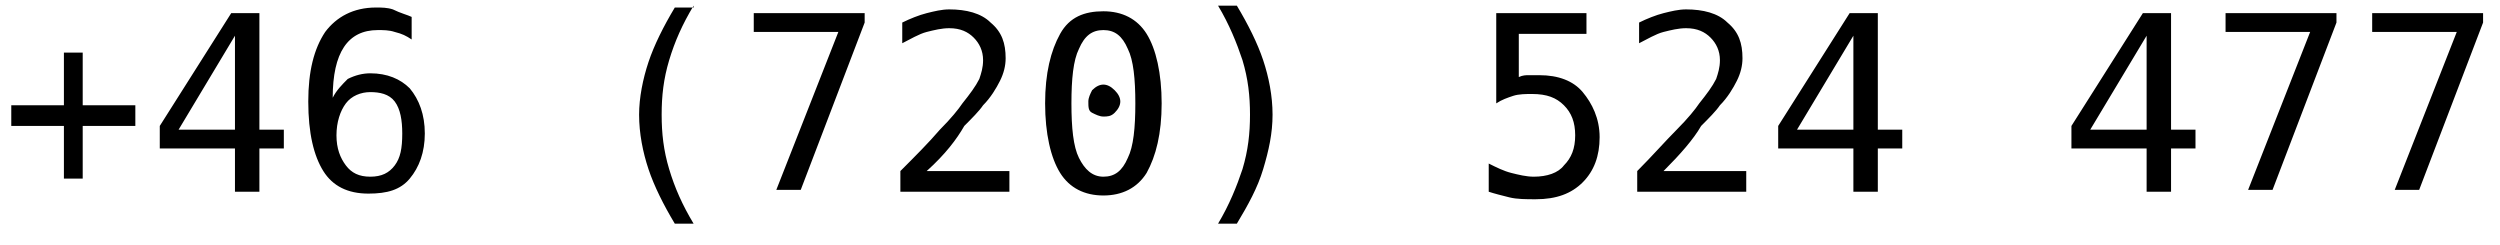
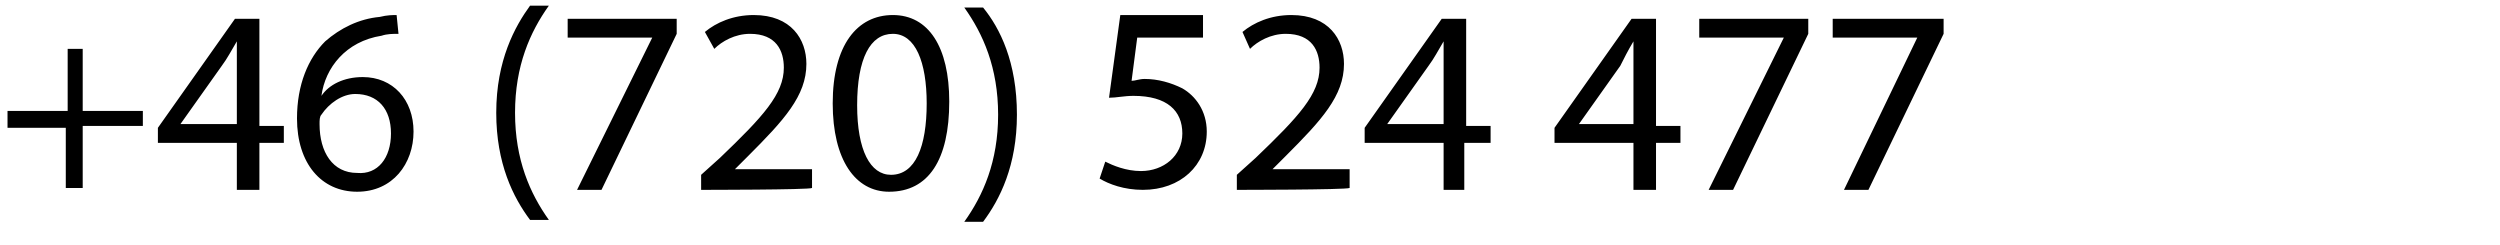
<svg xmlns="http://www.w3.org/2000/svg" version="1.1" x="0" y="0" width="133" height="13" viewBox="0 0 133 13" enable-background="new 0 0 133 13" xml:space="preserve">
-   <path fill="#000000" d="M4.4 2.8v2.8h2.8v1.1H4.4v2.8H3.4V6.7H0.6V5.6h2.8V2.8H4.4zM12.3 0.7h1.5v6.2h1.3v1h-1.3v2.3h-1.3v-2.3H8.5V6.7L12.3 0.7zM12.5 1.9l-3 5h3V1.9zM21.9 0.9v1.2c-0.3-0.2-0.5-0.3-0.9-0.4 -0.3-0.1-0.6-0.1-0.9-0.1 -0.8 0-1.4 0.3-1.8 0.9 -0.4 0.6-0.6 1.5-0.6 2.7 0.2-0.4 0.5-0.7 0.8-1 0.4-0.2 0.8-0.3 1.2-0.3 0.9 0 1.6 0.3 2.1 0.8 0.5 0.6 0.8 1.4 0.8 2.4 0 1-0.3 1.8-0.8 2.4 -0.5 0.6-1.2 0.8-2.2 0.8 -1.1 0-1.9-0.4-2.4-1.2s-0.8-2-0.8-3.7c0-1.6 0.3-2.8 0.9-3.7 0.6-0.8 1.5-1.3 2.7-1.3 0.3 0 0.6 0 0.9 0.1C21.3 0.7 21.7 0.8 21.9 0.9zM19.7 4.9c-0.5 0-1 0.2-1.3 0.6S17.9 6.5 17.9 7.2c0 0.7 0.2 1.2 0.5 1.6s0.7 0.6 1.3 0.6c0.6 0 1-0.2 1.3-0.6 0.3-0.4 0.4-0.9 0.4-1.7 0-0.7-0.1-1.3-0.4-1.7S20.2 4.9 19.7 4.9zM36.9 0.3c-0.6 1-1 1.9-1.3 2.9 -0.3 1-0.4 1.9-0.4 2.9 0 1 0.1 1.9 0.4 2.9 0.3 1 0.7 1.9 1.3 2.9h-1c-0.6-1-1.1-2-1.4-2.9s-0.5-1.9-0.5-2.9c0-0.9 0.2-1.9 0.5-2.8s0.8-1.9 1.4-2.9H36.9zM40 0.7h6v0.5l-3.4 8.9h-1.3l3.3-8.4h-4.5V0.7zM49.3 9.1h4.4v1.1h-5.8V9.1C48.7 8.3 49.4 7.6 50 6.9c0.6-0.6 1-1.1 1.2-1.4 0.4-0.5 0.7-0.9 0.9-1.3 0.1-0.3 0.2-0.6 0.2-1 0-0.5-0.2-0.9-0.5-1.2 -0.3-0.3-0.7-0.5-1.3-0.5 -0.4 0-0.8 0.1-1.2 0.2s-0.9 0.4-1.3 0.6V1.2c0.4-0.2 0.9-0.4 1.3-0.5 0.4-0.1 0.8-0.2 1.2-0.2 0.9 0 1.7 0.2 2.2 0.7 0.6 0.5 0.8 1.1 0.8 1.9 0 0.4-0.1 0.8-0.3 1.2 -0.2 0.4-0.5 0.9-0.9 1.3 -0.2 0.3-0.6 0.7-1 1.1C50.9 7.4 50.3 8.2 49.3 9.1zM58.7 0.6c1 0 1.8 0.4 2.3 1.2 0.5 0.8 0.8 2.1 0.8 3.7 0 1.6-0.3 2.8-0.8 3.7 -0.5 0.8-1.3 1.2-2.3 1.2s-1.8-0.4-2.3-1.2c-0.5-0.8-0.8-2.1-0.8-3.7 0-1.6 0.3-2.8 0.8-3.7S57.7 0.6 58.7 0.6zM58.7 1.6c-0.6 0-1 0.3-1.3 1 -0.3 0.6-0.4 1.6-0.4 2.9 0 1.3 0.1 2.3 0.4 2.9 0.3 0.6 0.7 1 1.3 1 0.6 0 1-0.3 1.3-1 0.3-0.6 0.4-1.6 0.4-2.9 0-1.3-0.1-2.3-0.4-2.9C59.7 1.9 59.3 1.6 58.7 1.6zM57.9 5.4c0-0.2 0.1-0.4 0.2-0.6 0.2-0.2 0.4-0.3 0.6-0.3 0.2 0 0.4 0.1 0.6 0.3s0.3 0.4 0.3 0.6c0 0.2-0.1 0.4-0.3 0.6 -0.2 0.2-0.4 0.2-0.6 0.2 -0.2 0-0.4-0.1-0.6-0.2C57.9 5.9 57.9 5.7 57.9 5.4zM64.8 0.3h1c0.6 1 1.1 2 1.4 2.9s0.5 1.9 0.5 2.9c0 1-0.2 1.9-0.5 2.9 -0.3 1-0.8 1.9-1.4 2.9h-1c0.6-1 1-2 1.3-2.9 0.3-1 0.4-1.9 0.4-2.9 0-1-0.1-1.9-0.4-2.9C65.8 2.3 65.4 1.3 64.8 0.3zM79.6 0.7h4.8v1.1h-3.6v2.3c0.2-0.1 0.4-0.1 0.5-0.1 0.2 0 0.4 0 0.6 0 1 0 1.8 0.3 2.3 0.9s0.9 1.4 0.9 2.4c0 1-0.3 1.8-0.9 2.4 -0.6 0.6-1.4 0.9-2.5 0.9 -0.5 0-1 0-1.4-0.1 -0.4-0.1-0.8-0.2-1.1-0.3V8.7c0.4 0.2 0.8 0.4 1.2 0.5s0.8 0.2 1.2 0.2c0.7 0 1.3-0.2 1.6-0.6 0.4-0.4 0.6-0.9 0.6-1.6 0-0.7-0.2-1.2-0.6-1.6 -0.4-0.4-0.9-0.6-1.7-0.6 -0.3 0-0.7 0-1 0.1 -0.3 0.1-0.6 0.2-0.9 0.4V0.7zM88.5 9.1h4.4v1.1h-5.8V9.1c0.8-0.8 1.5-1.6 2.1-2.2 0.6-0.6 1-1.1 1.2-1.4 0.4-0.5 0.7-0.9 0.9-1.3 0.1-0.3 0.2-0.6 0.2-1 0-0.5-0.2-0.9-0.5-1.2 -0.3-0.3-0.7-0.5-1.3-0.5 -0.4 0-0.8 0.1-1.2 0.2s-0.9 0.4-1.3 0.6V1.2c0.4-0.2 0.9-0.4 1.3-0.5 0.4-0.1 0.8-0.2 1.2-0.2 0.9 0 1.7 0.2 2.2 0.7 0.6 0.5 0.8 1.1 0.8 1.9 0 0.4-0.1 0.8-0.3 1.2 -0.2 0.4-0.5 0.9-0.9 1.3 -0.2 0.3-0.6 0.7-1 1.1C90.1 7.4 89.4 8.2 88.5 9.1zM98.4 0.7h1.5v6.2h1.3v1h-1.3v2.3h-1.3v-2.3h-4V6.7L98.4 0.7zM98.6 1.9l-3 5h3V1.9zM114 0.7h1.5v6.2h1.3v1h-1.3v2.3h-1.3v-2.3h-4V6.7L114 0.7zM114.2 1.9l-3 5h3V1.9zM118.3 0.7h6v0.5l-3.4 8.9h-1.3l3.3-8.4h-4.5V0.7zM126.1 0.7h6v0.5l-3.4 8.9h-1.3l3.3-8.4h-4.5V0.7z" />
+   <path fill="#000000" d="M4.4 2.6v3.3h3.2v0.8H4.4v3.3H3.5V6.8H0.4V5.9h3.2V2.6H4.4zM12.6 10.1V7.6h-4.2V6.8l4.1-5.8h1.3v5.7h1.3V7.6h-1.3v2.5H12.6zM12.6 6.6v-3c0-0.5 0-1 0-1.4h0C12.3 2.7 12.1 3.1 11.8 3.5L9.6 6.6v0h3V6.6zM21.2 1.8c-0.3 0-0.6 0-0.9 0.1 -1.9 0.3-3 1.7-3.2 3.2h0c0.4-0.6 1.2-1 2.2-1 1.6 0 2.7 1.2 2.7 2.9 0 1.7-1.1 3.2-3 3.2 -1.9 0-3.2-1.5-3.2-3.9 0-1.8 0.6-3.2 1.5-4.1 0.8-0.7 1.8-1.2 2.9-1.3 0.4-0.1 0.7-0.1 0.9-0.1L21.2 1.8 21.2 1.8zM20.8 7.1c0-1.3-0.7-2.1-1.9-2.1 -0.7 0-1.4 0.5-1.8 1.1 -0.1 0.1-0.1 0.3-0.1 0.5 0 1.5 0.7 2.6 2 2.6C20.1 9.3 20.8 8.4 20.8 7.1zM29.2 0.3c-1 1.4-1.8 3.2-1.8 5.7 0 2.5 0.8 4.3 1.8 5.7h-1c-0.9-1.2-1.8-3-1.8-5.7 0-2.8 1-4.6 1.8-5.7C28.2 0.3 29.2 0.3 29.2 0.3zM36 1v0.8l-4 8.3h-1.3l4-8.1V2h-4.5V1H36zM37.3 10.1V9.3l1-0.9c2.3-2.2 3.4-3.4 3.4-4.8 0-0.9-0.4-1.8-1.8-1.8 -0.8 0-1.5 0.4-1.9 0.8L37.5 1.7c0.6-0.5 1.5-0.9 2.6-0.9 2 0 2.8 1.3 2.8 2.6 0 1.7-1.2 3-3.1 4.9l-0.7 0.7v0h4.1v1C43.1 10.1 37.3 10.1 37.3 10.1zM50.5 5.4c0 3.1-1.1 4.8-3.2 4.8 -1.8 0-3-1.7-3-4.7 0-3.1 1.3-4.7 3.2-4.7C49.4 0.8 50.5 2.5 50.5 5.4zM45.6 5.6c0 2.4 0.7 3.7 1.8 3.7 1.3 0 1.9-1.5 1.9-3.8 0-2.2-0.6-3.7-1.8-3.7C46.3 1.8 45.6 3.1 45.6 5.6zM51.3 11.8c1-1.4 1.8-3.2 1.8-5.7 0-2.5-0.8-4.3-1.8-5.7h1c0.9 1.1 1.8 2.9 1.8 5.7 0 2.7-0.9 4.5-1.8 5.7L51.3 11.8 51.3 11.8zM64 2h-3.5l-0.3 2.3c0.2 0 0.4-0.1 0.7-0.1 0.7 0 1.4 0.2 2 0.5 0.7 0.4 1.3 1.2 1.3 2.3 0 1.8-1.4 3.1-3.4 3.1 -1 0-1.8-0.3-2.3-0.6l0.3-0.9c0.4 0.2 1.1 0.5 1.9 0.5 1.2 0 2.2-0.8 2.2-2 0-1.2-0.8-2-2.6-2 -0.5 0-0.9 0.1-1.3 0.1l0.6-4.4h4.4L64 2 64 2zM65.8 10.1V9.3l1-0.9c2.3-2.2 3.4-3.4 3.4-4.8 0-0.9-0.4-1.8-1.8-1.8 -0.8 0-1.5 0.4-1.9 0.8l-0.4-0.9c0.6-0.5 1.5-0.9 2.6-0.9 2 0 2.8 1.3 2.8 2.6 0 1.7-1.2 3-3.1 4.9l-0.7 0.7v0h4.1v1C71.6 10.1 65.8 10.1 65.8 10.1zM76.8 10.1V7.6h-4.2V6.8l4.1-5.8h1.3v5.7h1.3V7.6H77.9v2.5H76.8zM76.8 6.6v-3c0-0.5 0-1 0-1.4h0C76.5 2.7 76.3 3.1 76 3.5l-2.2 3.1v0L76.8 6.6 76.8 6.6zM86.9 10.1V7.6h-4.2V6.8l4.1-5.8h1.3v5.7h1.3V7.6H88.1v2.5H86.9zM86.9 6.6v-3c0-0.5 0-1 0-1.4h0C86.6 2.7 86.4 3.1 86.2 3.5l-2.2 3.1v0L86.9 6.6 86.9 6.6zM96.2 1v0.8l-4 8.3h-1.3L94.9 2V2h-4.5V1H96.2zM103.4 1v0.8l-4 8.3h-1.3l3.9-8.1V2h-4.5V1H103.4z" />
</svg>
